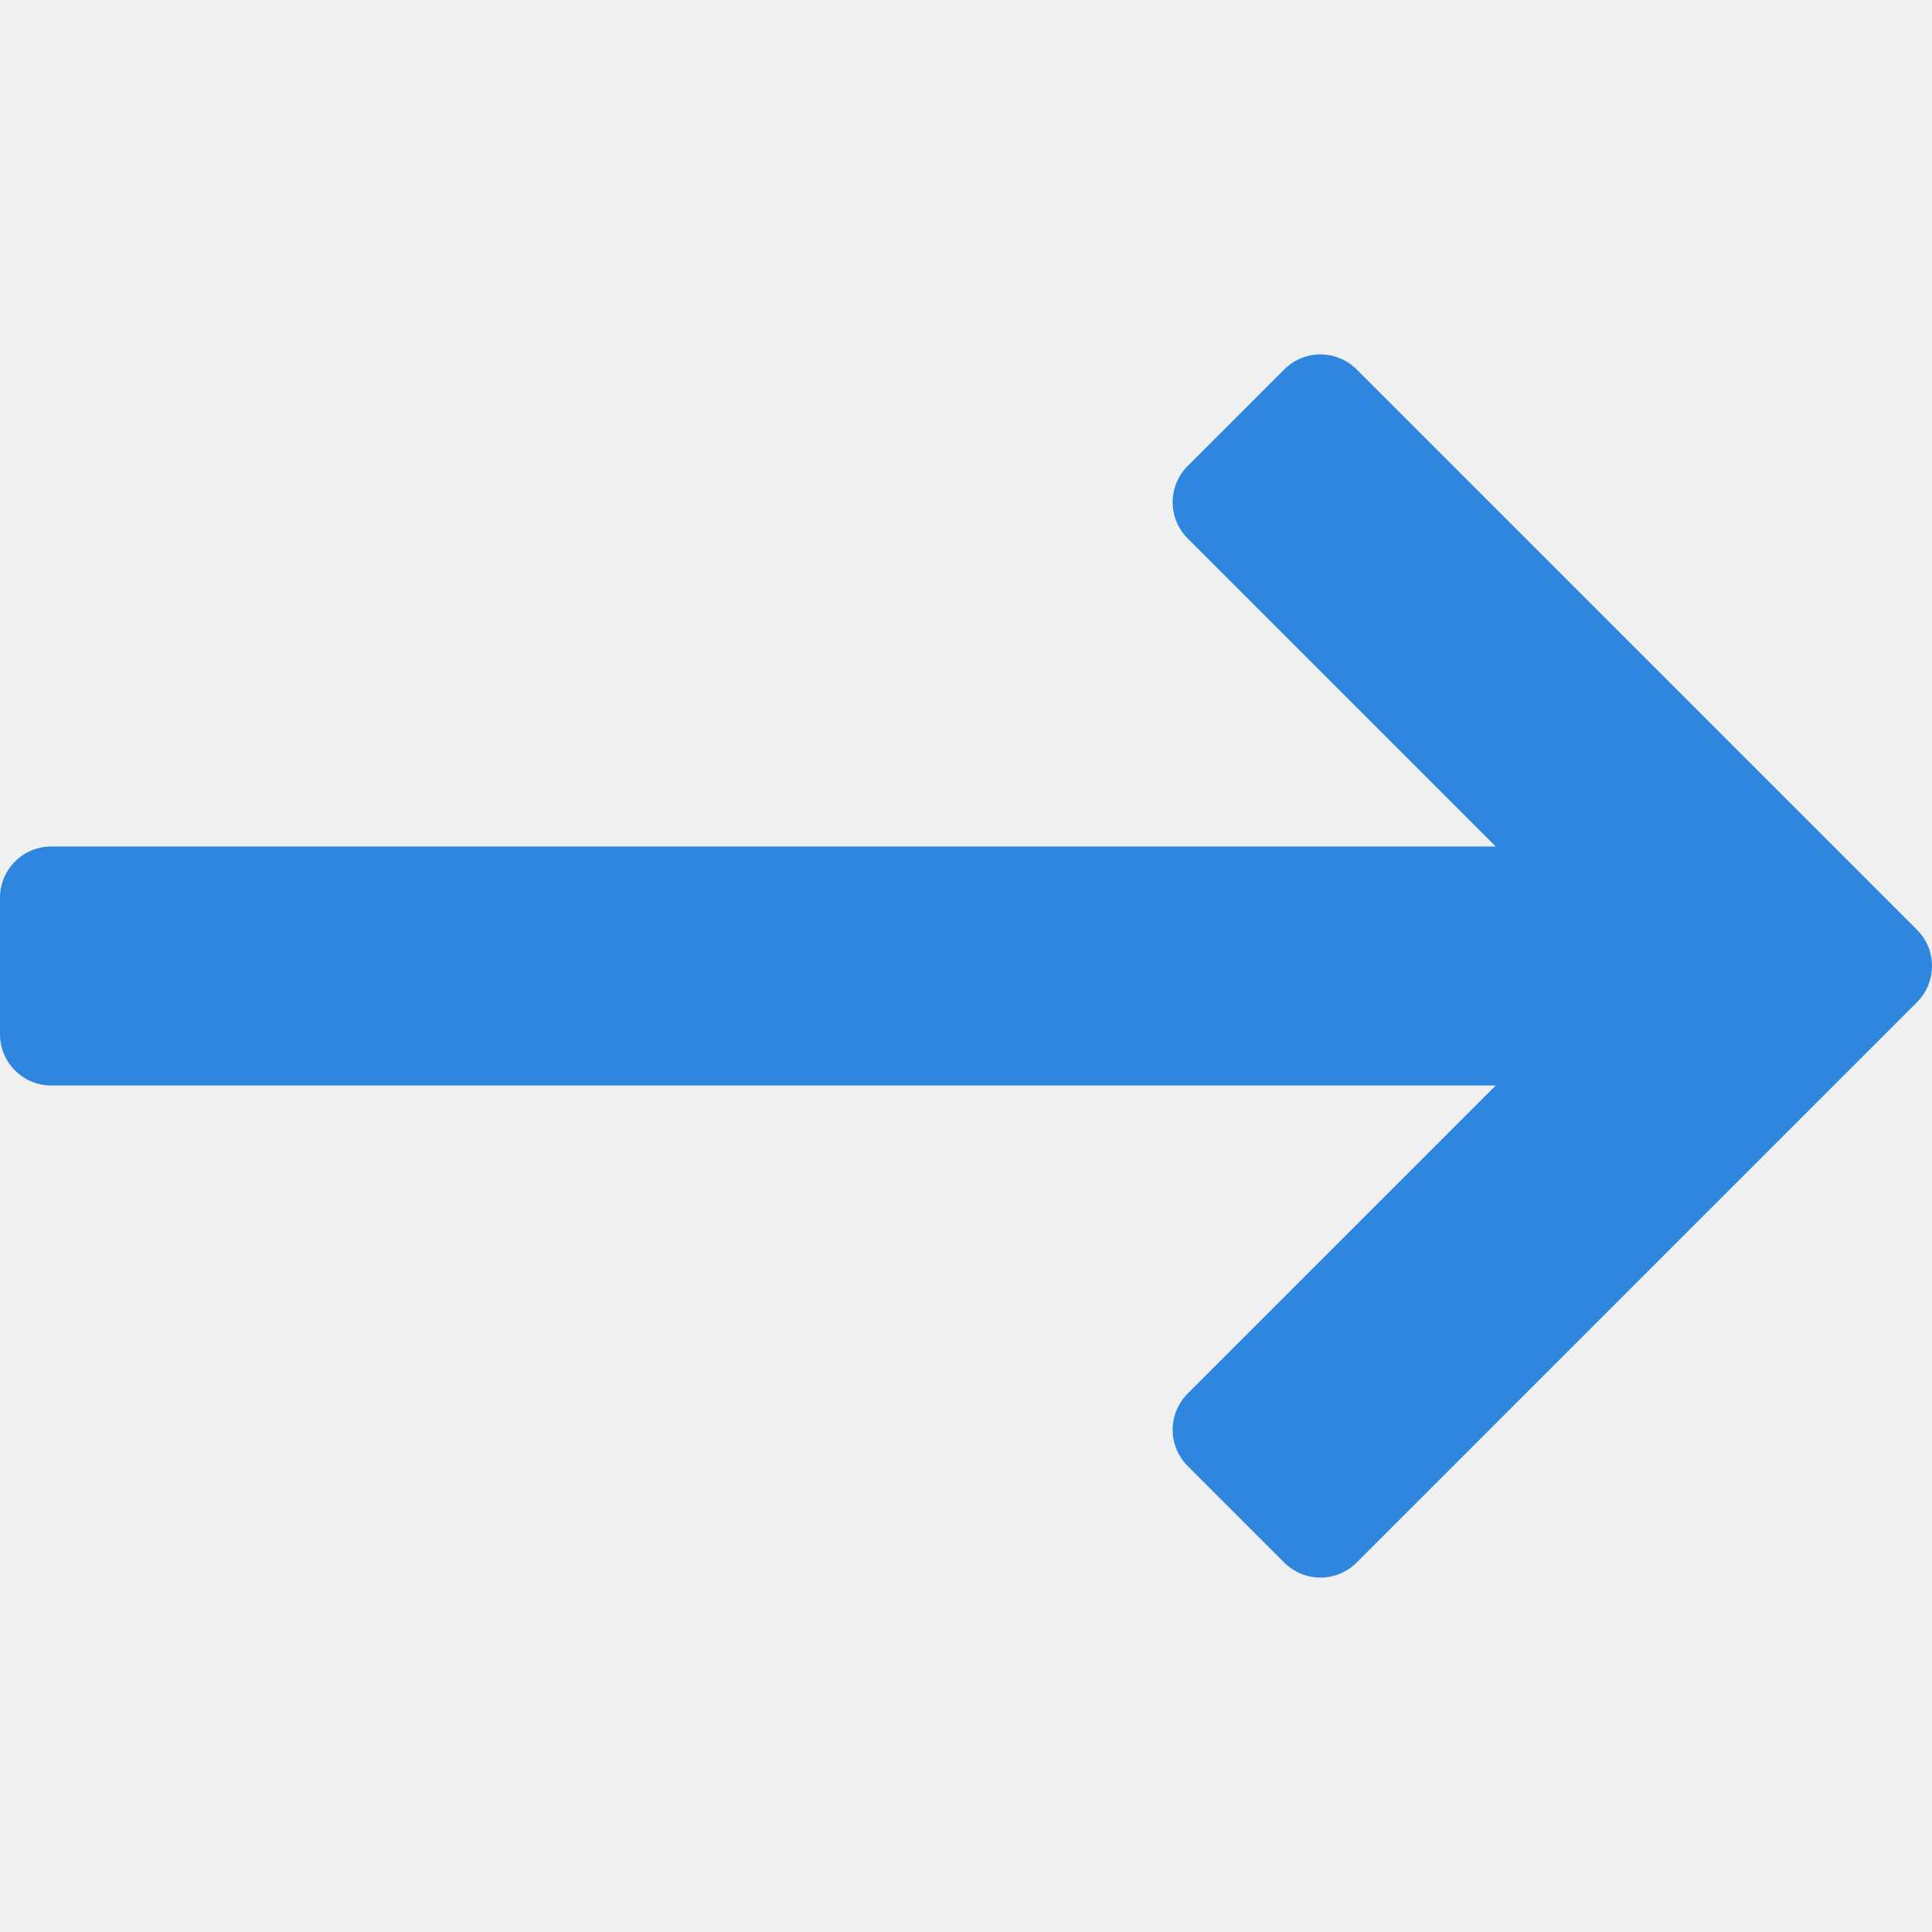
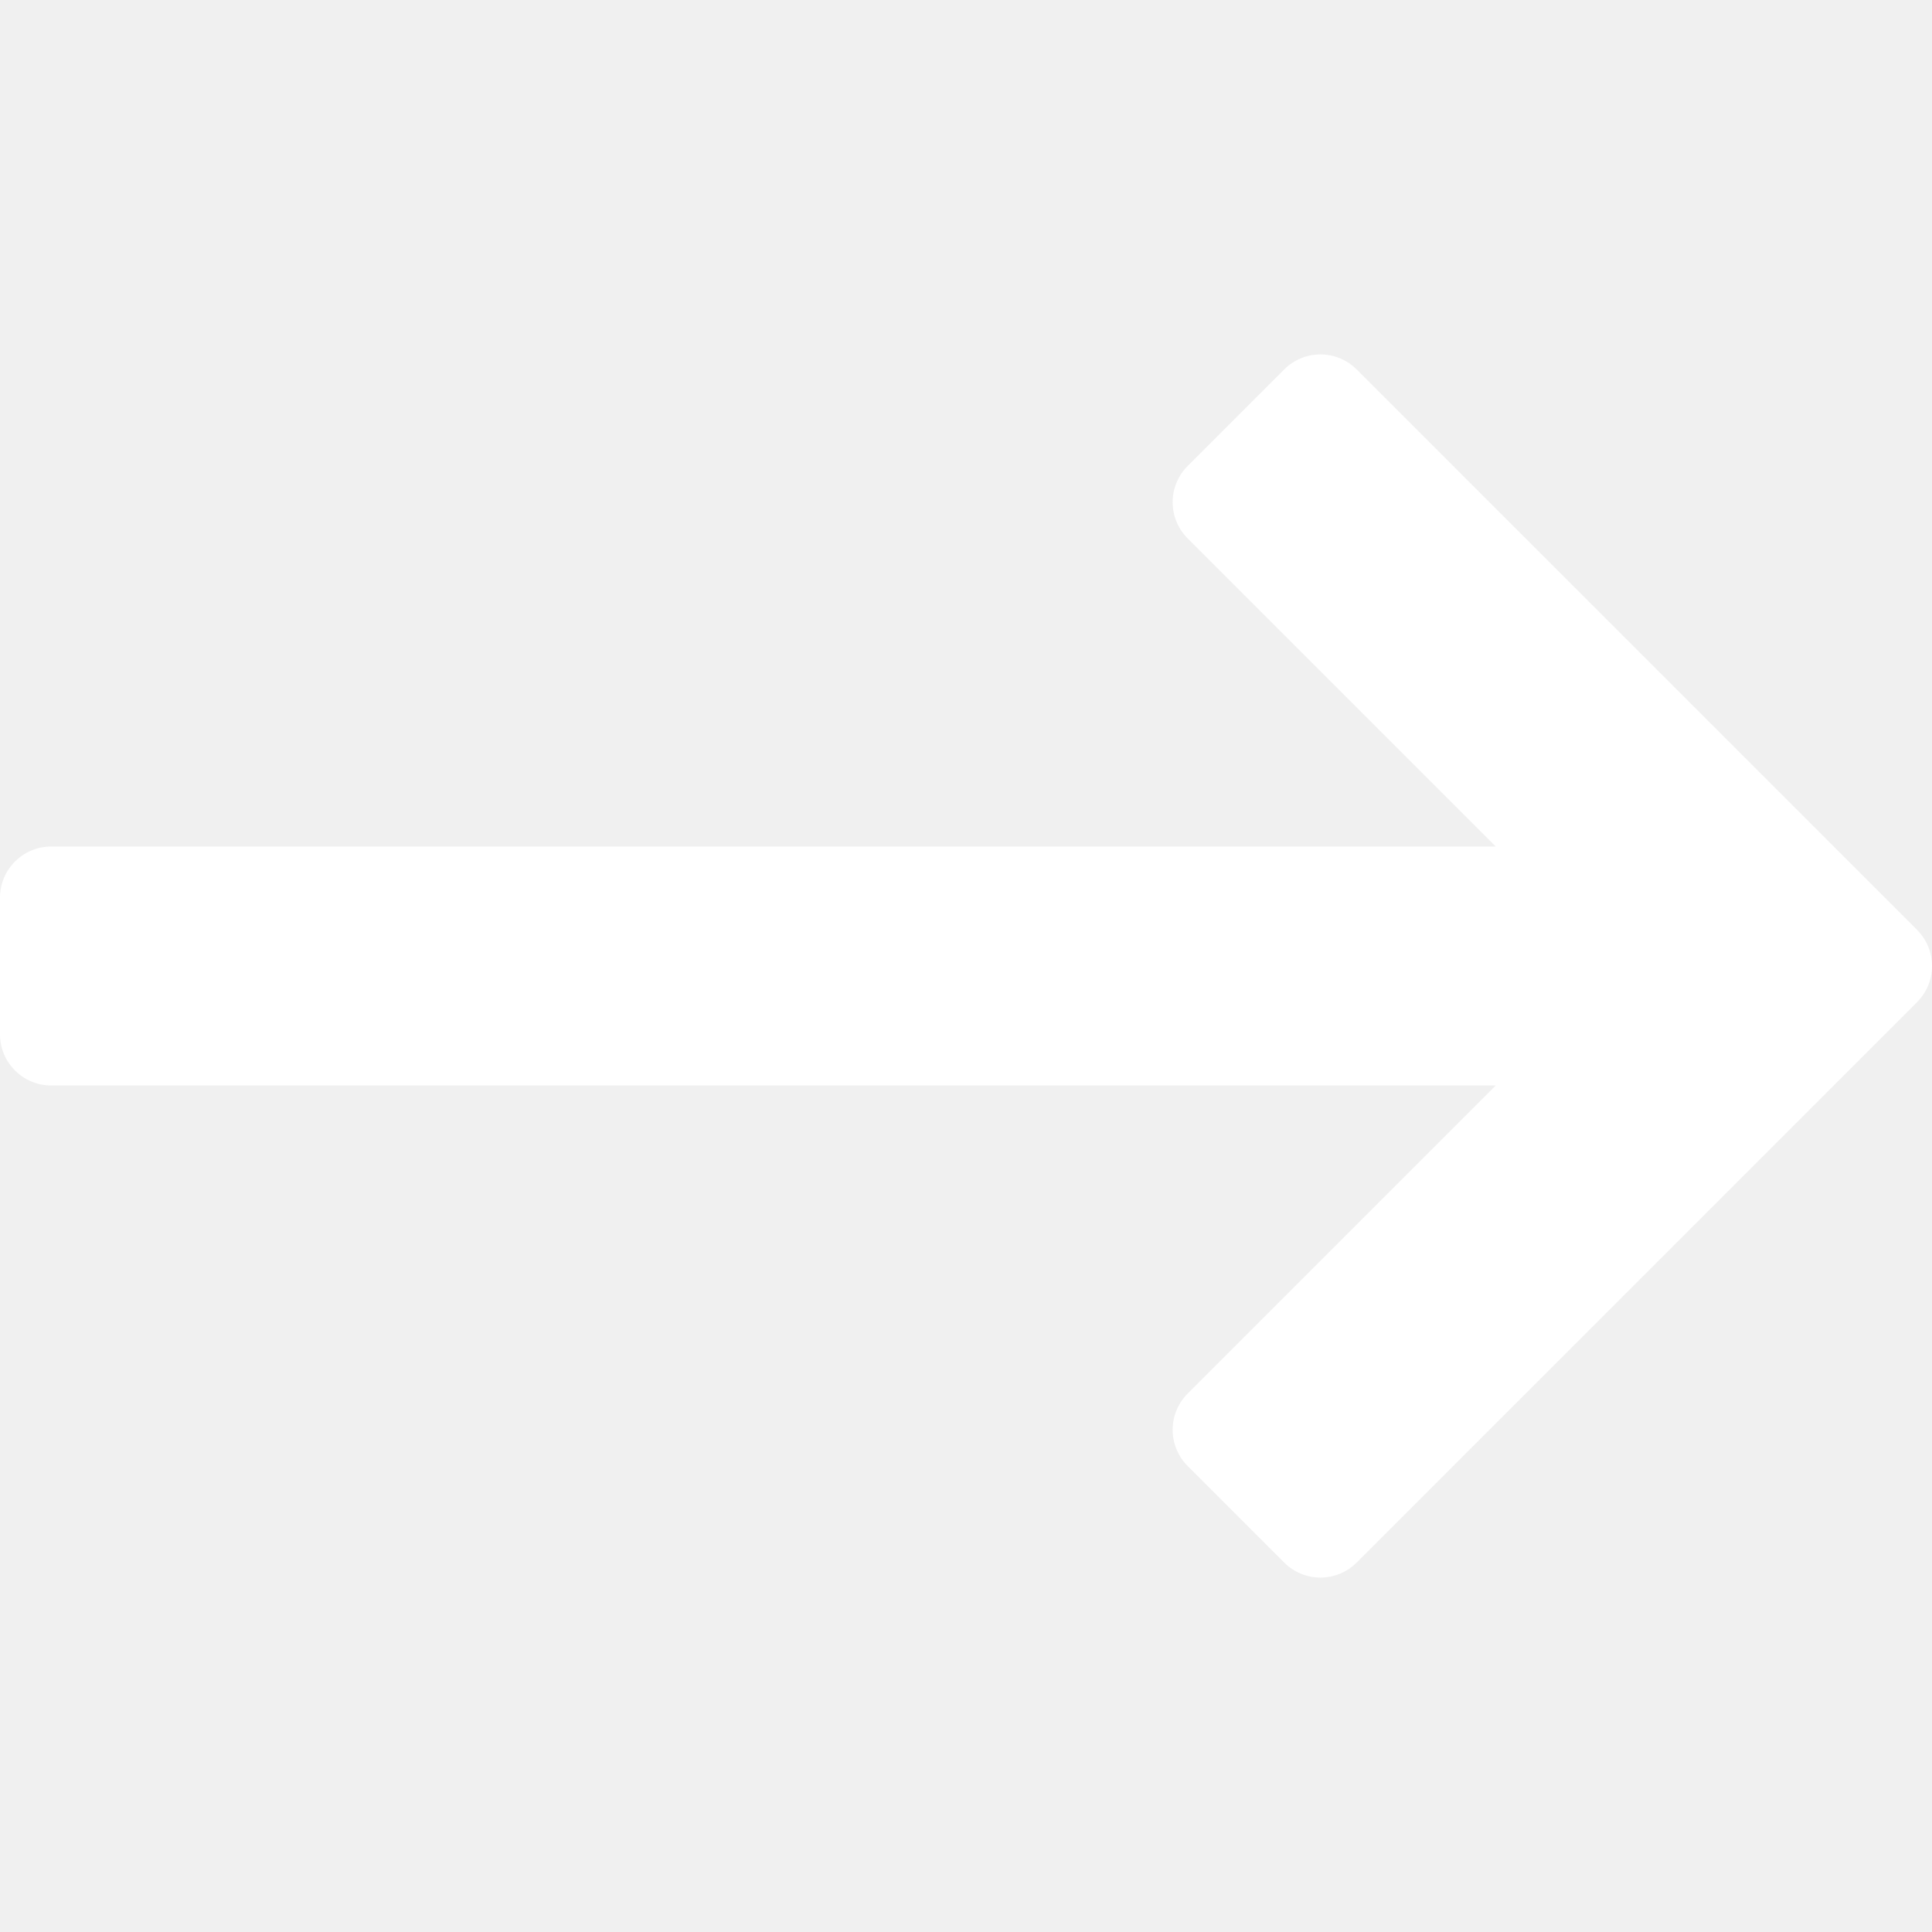
<svg xmlns="http://www.w3.org/2000/svg" class="change-color" version="1.1" id="Capa_1" x="0px" y="0px" viewBox="0 0 282.96 282.96" style="enable-background:new 0 0 282.96 282.96;" xml:space="preserve">
-   <path style="fill:#2e86de;" d="M280.763,136.177l-82.071-82.071c-1.406-1.407-3.314-2.197-5.303-2.197  c-1.989,0-3.897,0.79-5.303,2.197l-14.143,14.143c-1.407,1.406-2.197,3.314-2.197,5.303c0,1.989,0.79,3.897,2.197,5.303  l45.126,45.125H7.5c-4.142,0-7.5,3.358-7.5,7.5v20c0,4.142,3.358,7.5,7.5,7.5h211.569l-45.126,45.125  c-1.407,1.406-2.197,3.314-2.197,5.303c0,1.989,0.79,3.897,2.197,5.303l14.143,14.143c1.406,1.407,3.314,2.197,5.303,2.197  c1.989,0,3.897-0.79,5.303-2.197l82.071-82.071C283.692,143.855,283.692,139.106,280.763,136.177z" />
+   <path style="fill:white;" d="M280.763,136.177l-82.071-82.071c-1.406-1.407-3.314-2.197-5.303-2.197  c-1.989,0-3.897,0.79-5.303,2.197l-14.143,14.143c-1.407,1.406-2.197,3.314-2.197,5.303c0,1.989,0.79,3.897,2.197,5.303  l45.126,45.125H7.5c-4.142,0-7.5,3.358-7.5,7.5v20c0,4.142,3.358,7.5,7.5,7.5h211.569l-45.126,45.125  c-1.407,1.406-2.197,3.314-2.197,5.303c0,1.989,0.79,3.897,2.197,5.303l14.143,14.143c1.406,1.407,3.314,2.197,5.303,2.197  c1.989,0,3.897-0.79,5.303-2.197l82.071-82.071C283.692,143.855,283.692,139.106,280.763,136.177z" />
  <g>
</g>
  <g>
</g>
  <g>
</g>
  <g>
</g>
  <g>
</g>
  <g>
</g>
  <g>
</g>
  <g>
</g>
  <g>
</g>
  <g>
</g>
  <g>
</g>
  <g>
</g>
  <g>
</g>
  <g>
</g>
  <g>
</g>
</svg>
